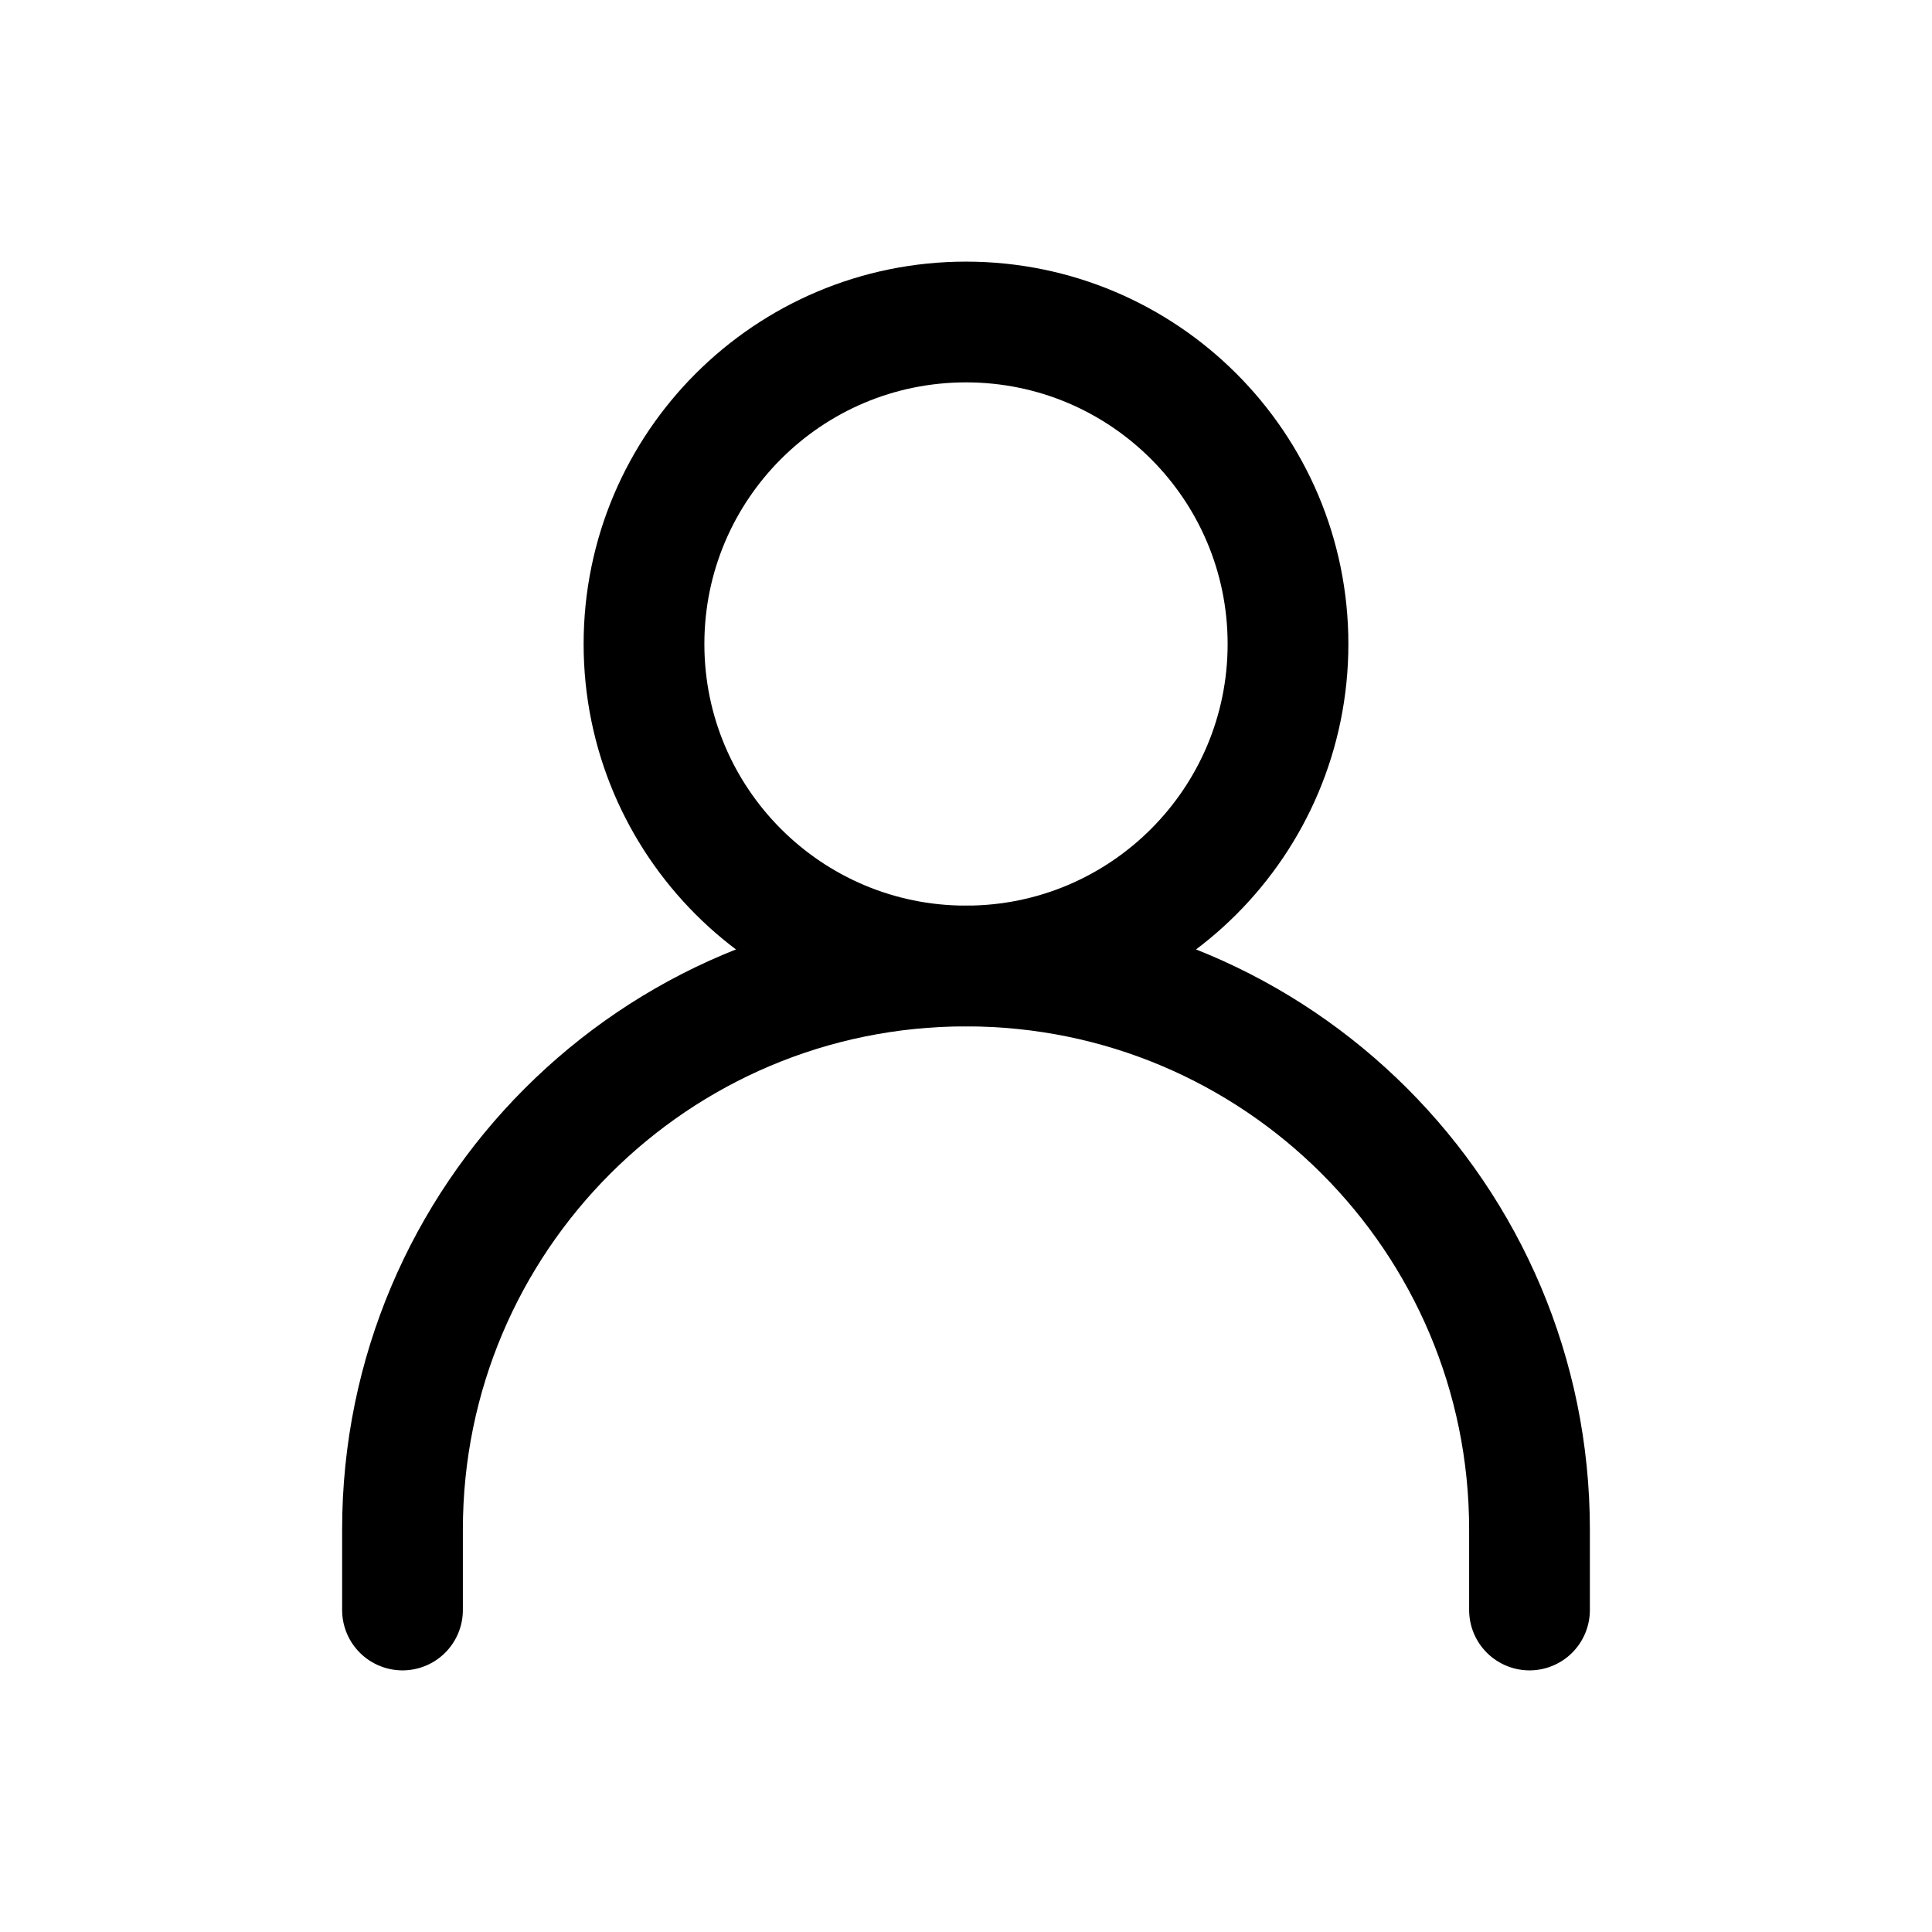
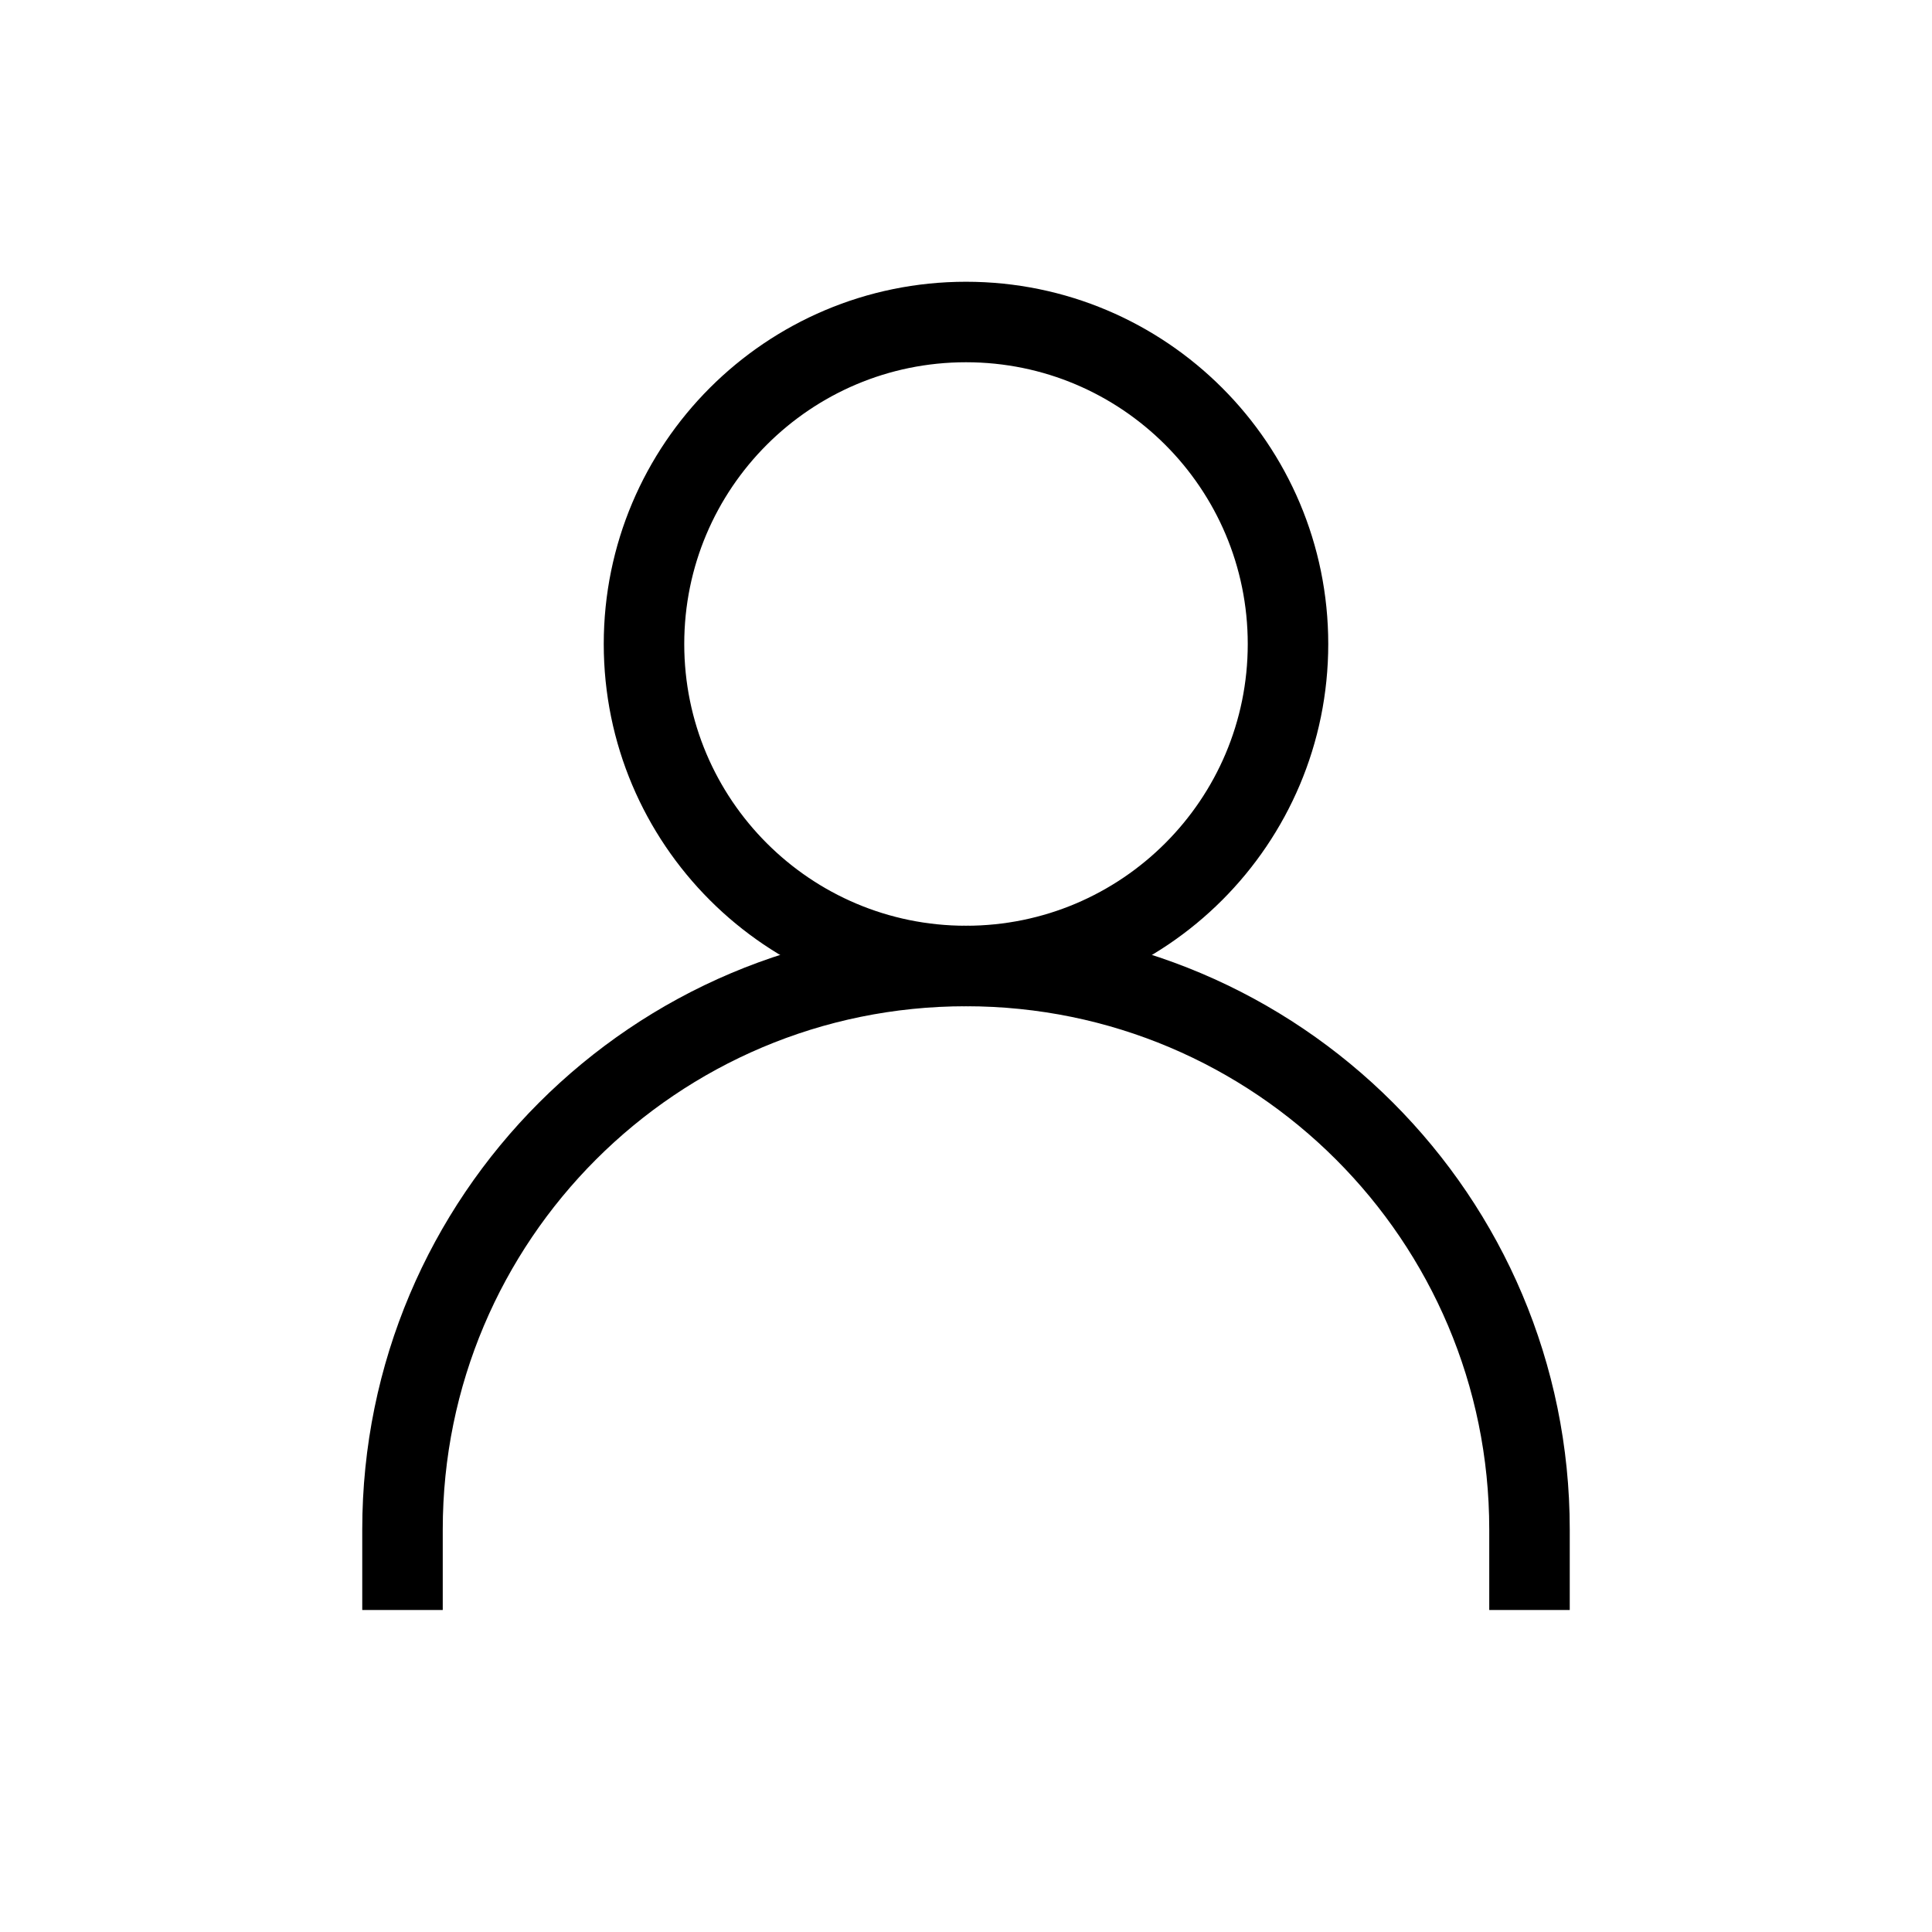
<svg xmlns="http://www.w3.org/2000/svg" width="24" height="24" viewBox="0 0 24 24" fill="none">
-   <path d="M5 20V19C5 15.134 8.134 12 12 12V12C15.866 12 19 15.134 19 19V20" stroke="black" stroke-width="1.5" stroke-linecap="round" stroke-linejoin="round" />
-   <path d="M12 12C14.209 12 16 10.209 16 8C16 5.791 14.209 4 12 4C9.791 4 8 5.791 8 8C8 10.209 9.791 12 12 12Z" stroke="black" stroke-width="1.5" stroke-linecap="round" stroke-linejoin="round" />
+   <path d="M5 20V19C5 15.134 8.134 12 12 12V12C15.866 12 19 15.134 19 19V20" stroke="black" strokeWidth="1.5" strokeLinecap="round" strokeLinejoin="round" />
+   <path d="M12 12C14.209 12 16 10.209 16 8C16 5.791 14.209 4 12 4C9.791 4 8 5.791 8 8C8 10.209 9.791 12 12 12Z" stroke="black" strokeWidth="1.5" strokeLinecap="round" strokeLinejoin="round" />
</svg>
